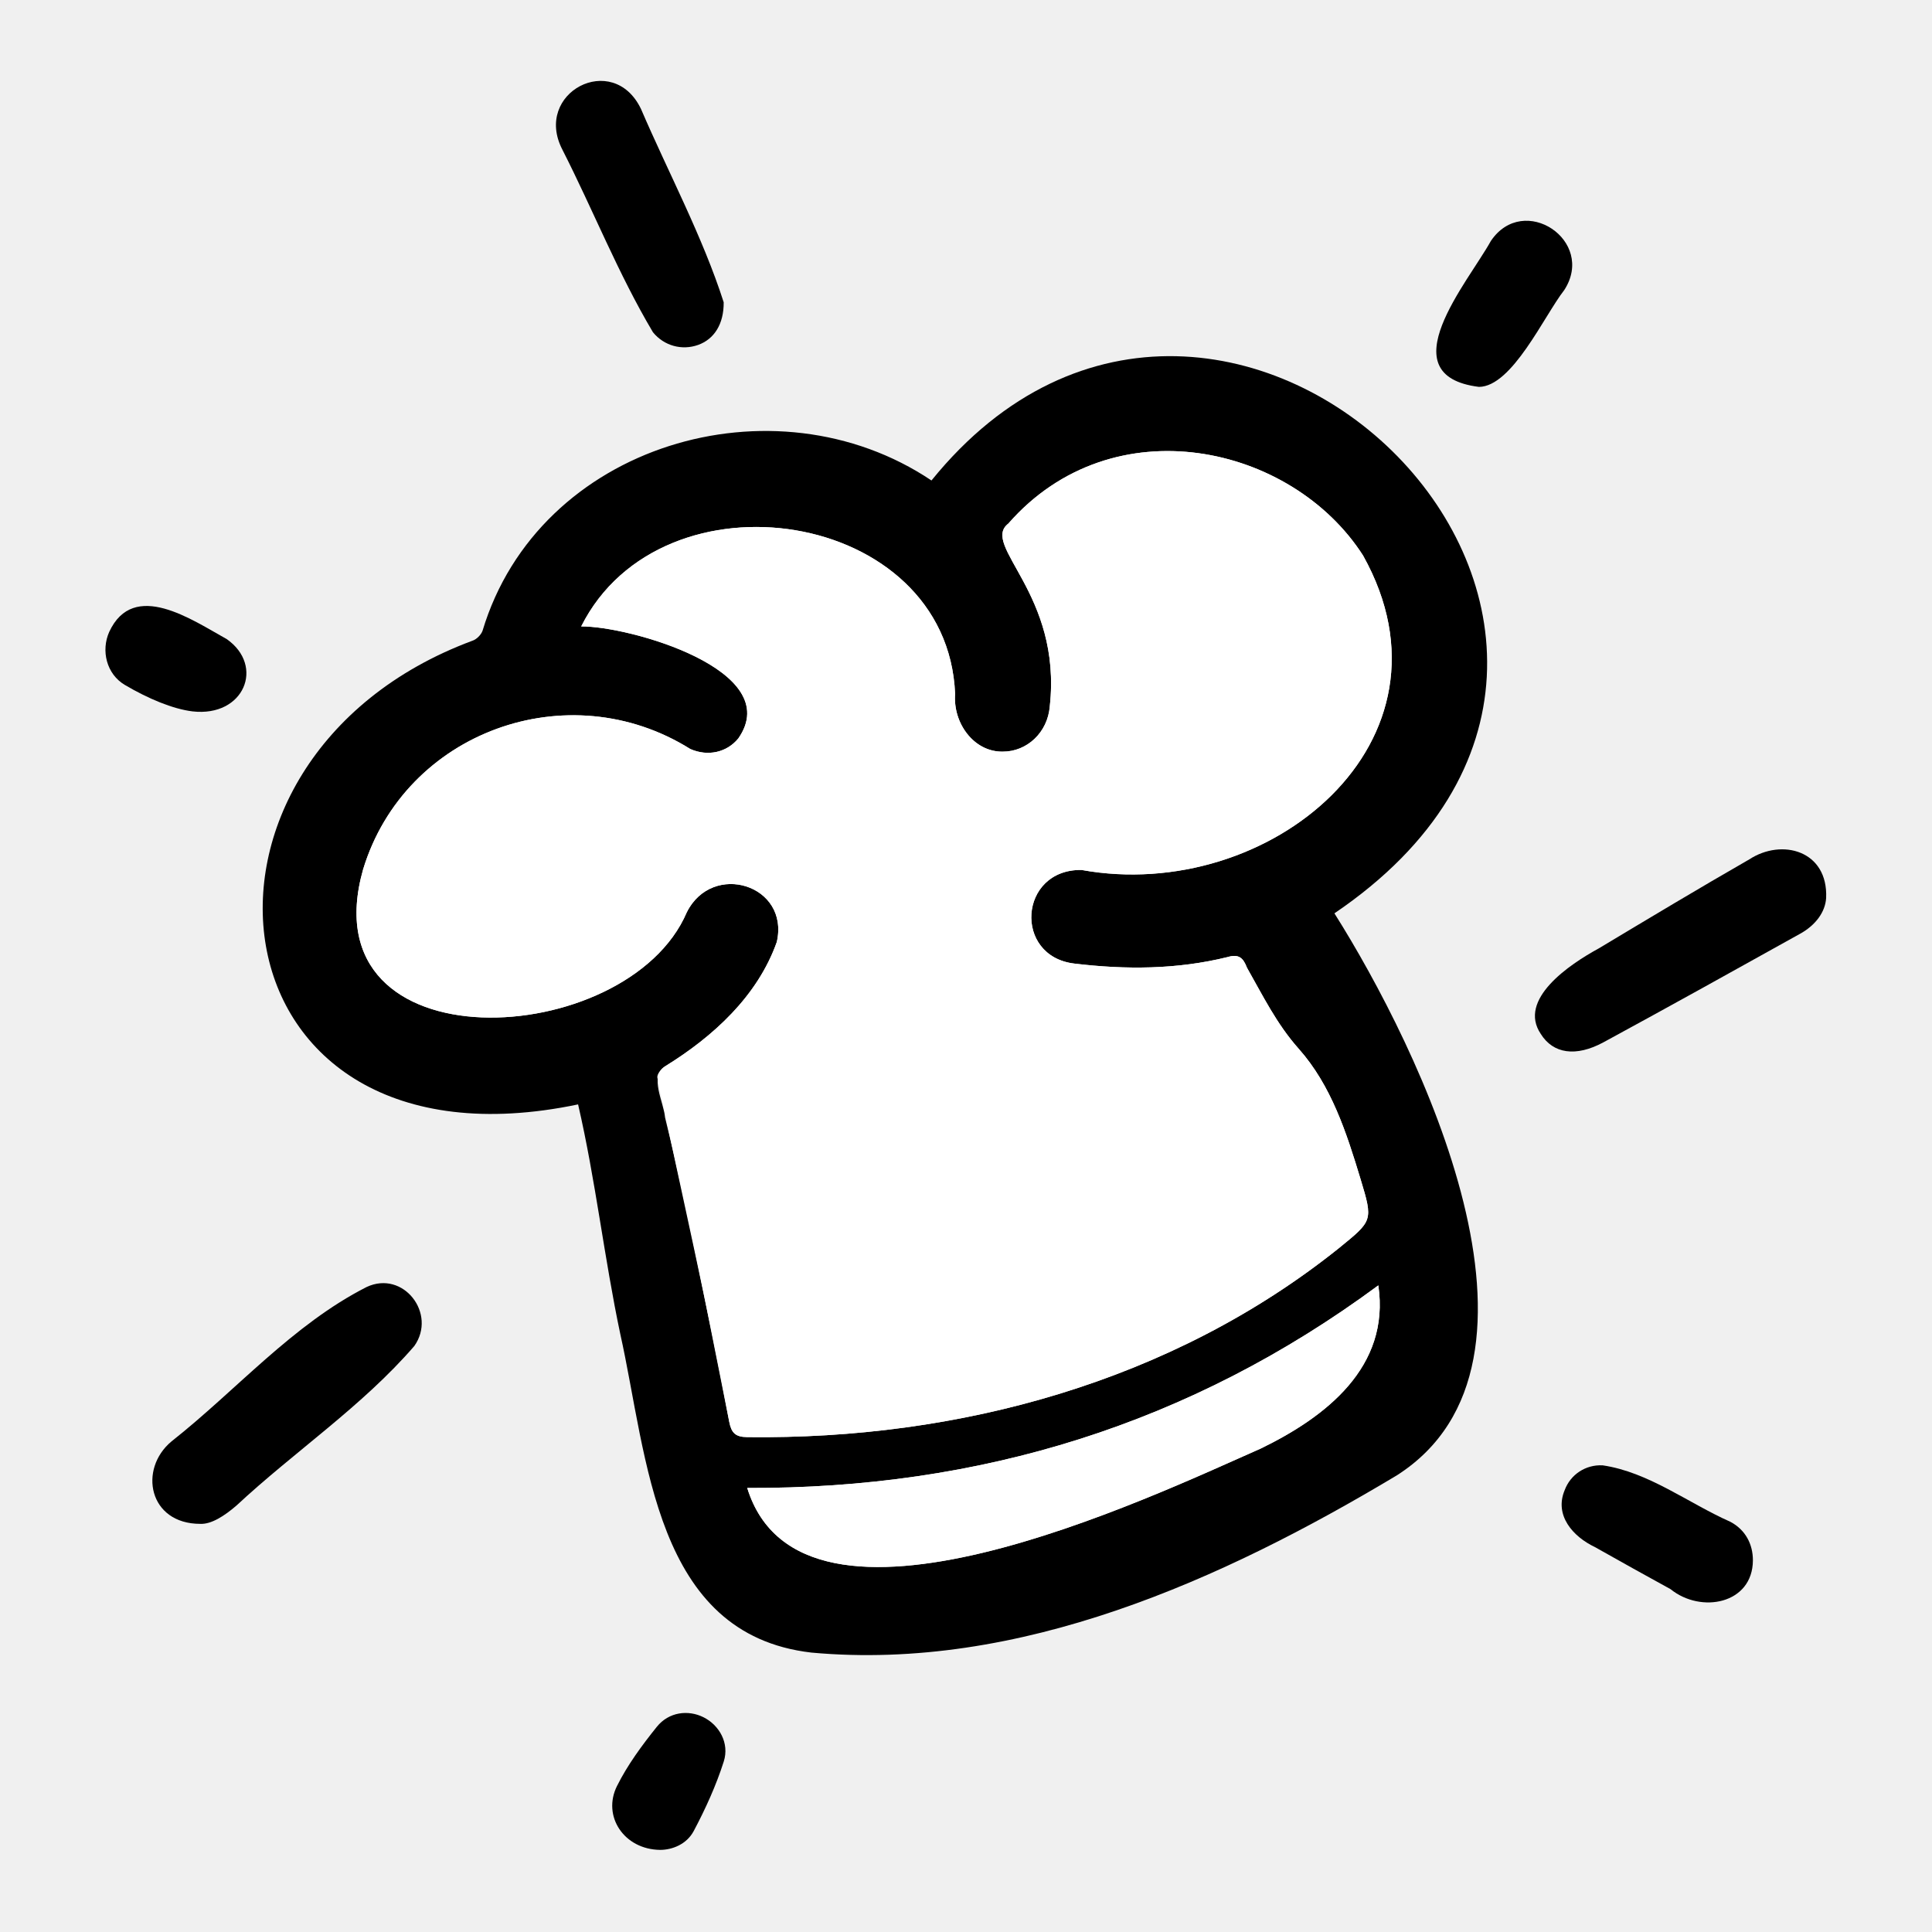
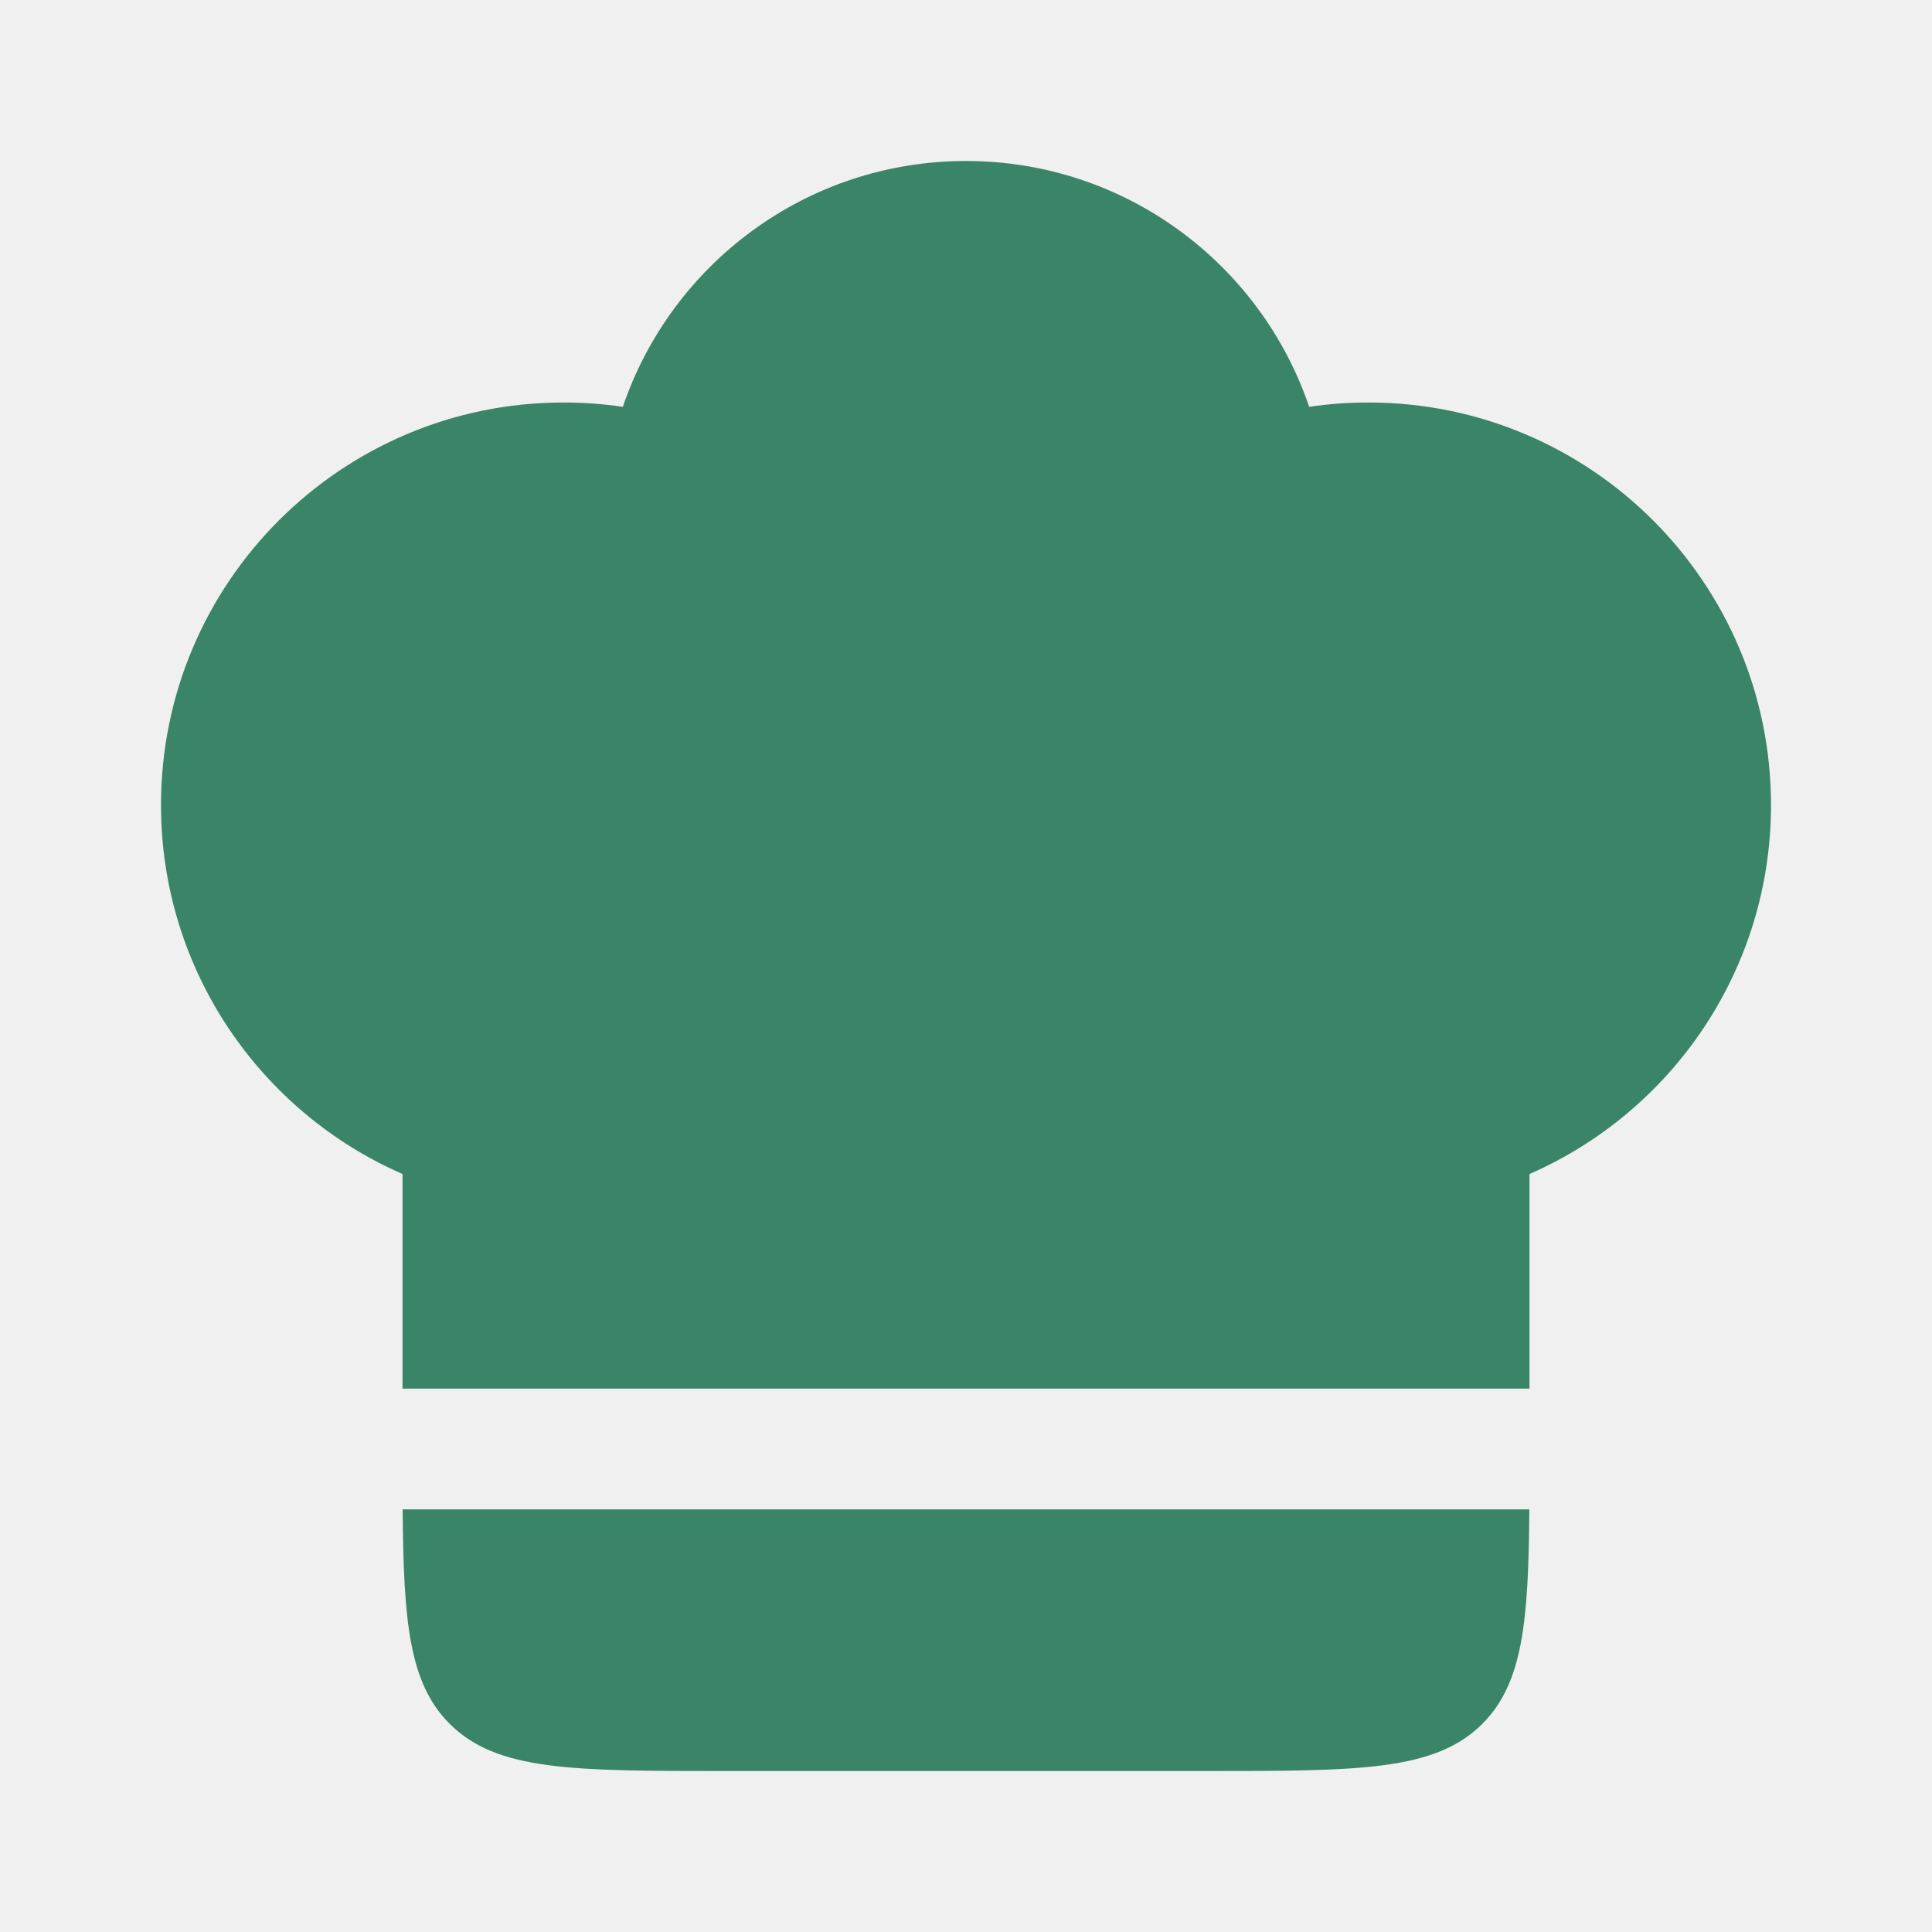
- <svg xmlns="http://www.w3.org/2000/svg" width="800px" height="800px" viewBox="0 0 960 960" fill="none">
-   <path d="M462.845 238.751C608.272 59.062 868.192 314.774 663.067 453.832C704.924 520.181 781.81 677.054 694.09 733.093C607.167 785.186 506.403 830.604 403.146 821.158C325 812.109 321.856 723.932 308.217 662.877C300.22 625.03 295.954 586.416 287.25 548.769C101.408 587.657 76.991 377.001 234.728 318.38C236.769 317.745 239.062 315.442 239.781 313.401C267.643 220.718 384.616 186.295 462.845 238.751ZM288.796 311.268C312.331 311.029 390.539 332.934 366.868 366.925C361.173 373.897 351.777 376.023 343.019 372.185C282.31 334.175 201.202 363.569 180.421 432.023C152.495 530.688 311.819 522.314 341.27 453.293C354.047 427.784 392.436 439.692 385.994 468.051C376.461 494.977 354.36 515.11 330.526 529.819C322.398 534.748 329.879 547.678 330.453 555.267C342.772 605.319 352.184 656.015 362.368 706.535C363.437 711.951 365.394 714.056 371.314 714.092C476.267 715.393 582.157 686.679 665.139 620.318C682.074 606.506 682.382 606.778 676.05 585.874C669.037 562.72 661.5 539.321 645.279 521.079C634.337 508.774 627.466 494.672 619.605 480.831C617.704 475.995 615.641 473.912 610.004 475.559C584.884 481.766 559.344 481.874 533.839 478.799C503.39 475.193 506.238 431.905 537.379 432.277C630.447 449.229 729.016 368.391 677.307 276.05C642.017 220.903 552.954 200.795 501.027 260.169C486.978 270.728 527.809 295.239 521.637 350.894C520.631 364.004 510.23 373.559 498.196 373.485C483.931 373.68 473.486 359.363 474.587 344.811C470.776 252.698 328.94 231.236 288.796 311.268ZM684.879 638.7C591.409 707.765 486.884 739.793 371.296 739.368C398.406 826.971 571.138 744.162 626.436 719.785C658.685 704.126 690.885 679.298 684.879 638.7Z" fill="#000000" />
-   <path d="M99.572 757.195C73.853 757.242 68.657 729.975 85.256 716.192C117.465 690.775 145.362 658.216 182.179 639.502C200.43 630.953 217.2 652.783 205.874 668.819C180.098 698.678 146.377 721.205 117.498 748.097C111.428 753.336 105.009 757.417 99.572 757.195Z" fill="#000000" />
-   <path d="M907.398 446.191C906.987 453.105 902.253 459.639 894.58 463.911C862.054 482.021 829.522 500.127 796.803 517.885C782.966 525.395 771.698 523.523 765.623 513.784C754.02 496.642 779.704 479.261 794.467 471.224C819.303 456.327 844.135 441.412 869.252 426.999C885.474 416.421 908.413 422.681 907.398 446.191Z" fill="#000000" />
-   <path d="M359.597 150.197C359.69 161.116 354.812 168.556 346.897 171.389C338.937 174.238 330.015 171.911 324.464 165.115C307.245 136.189 294.732 104.402 279.444 74.358C264.783 46.115 304.559 25.118 318.492 54.115C332.119 85.81 349.112 117.53 359.597 150.197Z" fill="#000000" />
-   <path d="M871.006 775.347C870.901 797.017 845.223 801.927 830.057 789.629C817.515 782.723 804.977 775.808 792.524 768.742C781.64 763.583 772.183 753.015 777.495 740.412C780.346 732.76 787.793 727.68 796.351 728.116C819.265 731.488 838.859 746.885 859.808 756.174C867.393 760.174 871.034 767.422 871.006 775.347Z" fill="#000000" />
-   <path d="M734.891 192.242C689.425 186.564 729.513 140.188 740.813 119.716C757.112 95.567 793.141 119.582 777.277 144.12C767.279 156.921 751.399 192.109 734.891 192.242Z" fill="#000000" />
-   <path d="M328.049 919.198C310.014 919.008 299.148 902.379 306.568 887.487C311.809 876.969 318.982 867.236 326.383 858.029C332.323 850.639 341.939 849.477 349.567 853.292C357.393 857.206 362.558 866.125 359.623 875.324C355.83 887.211 350.574 898.765 344.715 909.808C341.144 916.537 333.862 919.195 328.049 919.198Z" fill="#000000" />
-   <path d="M95.665 353.486C85.856 352.297 73.508 347.107 62.059 340.351C52.84 334.911 50.153 323.234 54.259 314.004C66.391 287.797 95.517 308.074 112.676 317.575C131.644 330.888 121.348 356.419 95.665 353.486Z" fill="#000000" />
-   <path d="M288.794 311.265C328.944 231.254 470.772 252.672 474.586 344.809C473.47 359.384 483.942 373.653 498.194 373.48C510.228 373.555 520.629 364 521.637 350.889C527.793 294.788 487.029 271.312 501.022 260.166C552.95 200.791 642.014 220.899 677.306 276.05C728.878 368.554 630.622 449.123 537.373 432.269C506.163 431.905 503.458 475.211 533.837 478.796C559.341 481.871 584.88 481.763 610.001 475.555C615.525 473.886 617.827 476.019 619.6 480.828C627.462 494.668 634.333 508.771 645.275 521.076C661.497 539.318 669.033 562.717 676.046 585.871C682.378 606.775 682.069 606.503 665.134 620.313C582.167 686.682 476.251 715.387 371.31 714.09C365.389 714.053 363.432 711.948 362.363 706.532C351.712 649.227 338.509 592.394 326.628 535.398C326.431 533.671 328.685 530.912 330.522 529.815C354.344 515.119 376.465 494.967 385.991 468.048C392.47 439.665 353.972 427.814 341.27 453.294C311.837 522.311 152.461 530.68 180.411 432.015C201.22 363.581 282.277 334.151 343.017 372.185C351.774 376.02 361.168 373.894 366.863 366.921C390.517 333.054 312.611 311.051 288.794 311.265Z" fill="white" />
-   <path d="M684.88 638.699C690.86 679.309 658.709 704.115 626.435 719.779C571.164 744.104 398.557 827.017 371.297 739.367C486.885 739.792 591.41 707.764 684.88 638.699Z" fill="white" />
+ <svg xmlns="http://www.w3.org/2000/svg" viewBox="0 0 24 24" fill="none">
+   <g id="SVGRepo_bgCarrier" stroke-width="0" />
+   <g id="SVGRepo_tracerCarrier" stroke-linecap="round" stroke-linejoin="round" />
+   <g id="SVGRepo_iconCarrier">
+     <path d="M7 5C4.239 5 2 7.239 2 10C2 12.05 3.234 13.812 5 14.584V17.25H19L19 14.584C20.766 13.812 22 12.05 22 10C22 7.239 19.761 5 17 5C16.75 5 16.503 5.018 16.263 5.054C15.66 3.278 13.979 2 12 2C10.021 2 8.34 3.278 7.737 5.054C7.497 5.018 7.251 5 7 5Z" fill="#3a8467" />
+     <path d="M18.998 18.75H5.002C5.012 20.147 5.083 20.912 5.586 21.414C6.172 22 7.114 22 9 22H15C16.886 22 17.828 22 18.414 21.414C18.917 20.912 18.988 20.147 18.998 18.75Z" fill="#3a8467" />
+   </g>
</svg>
